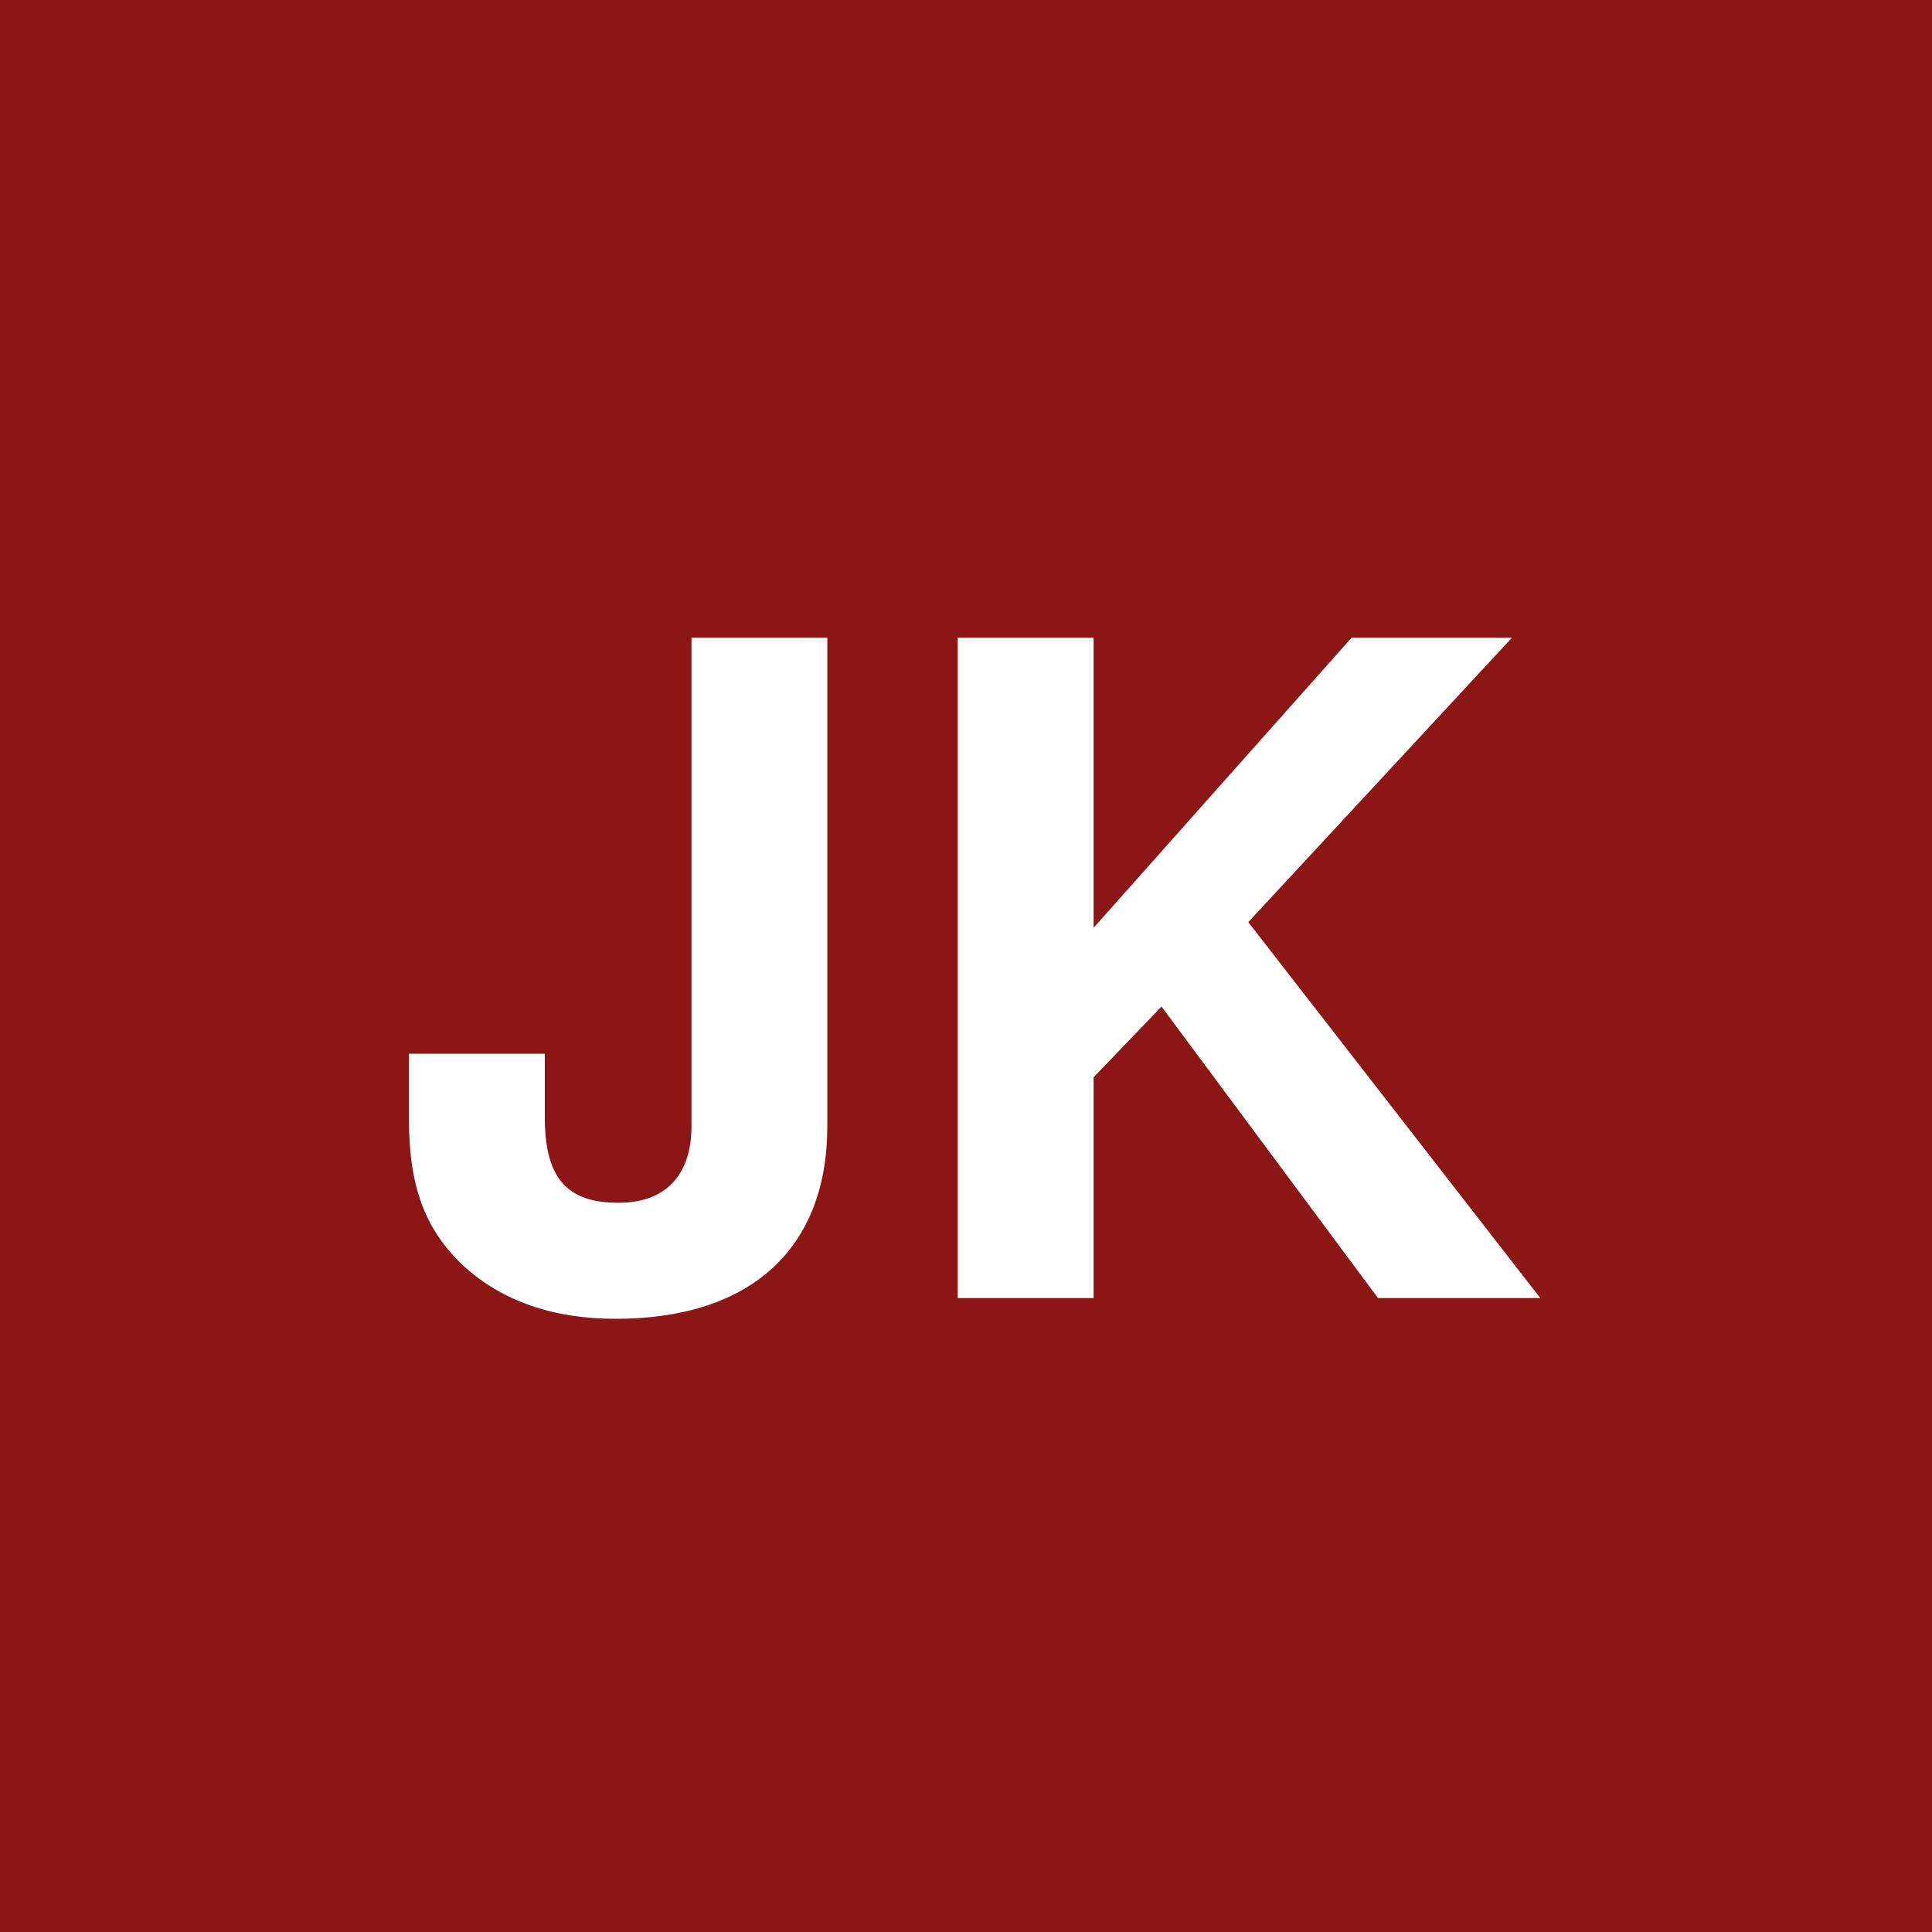
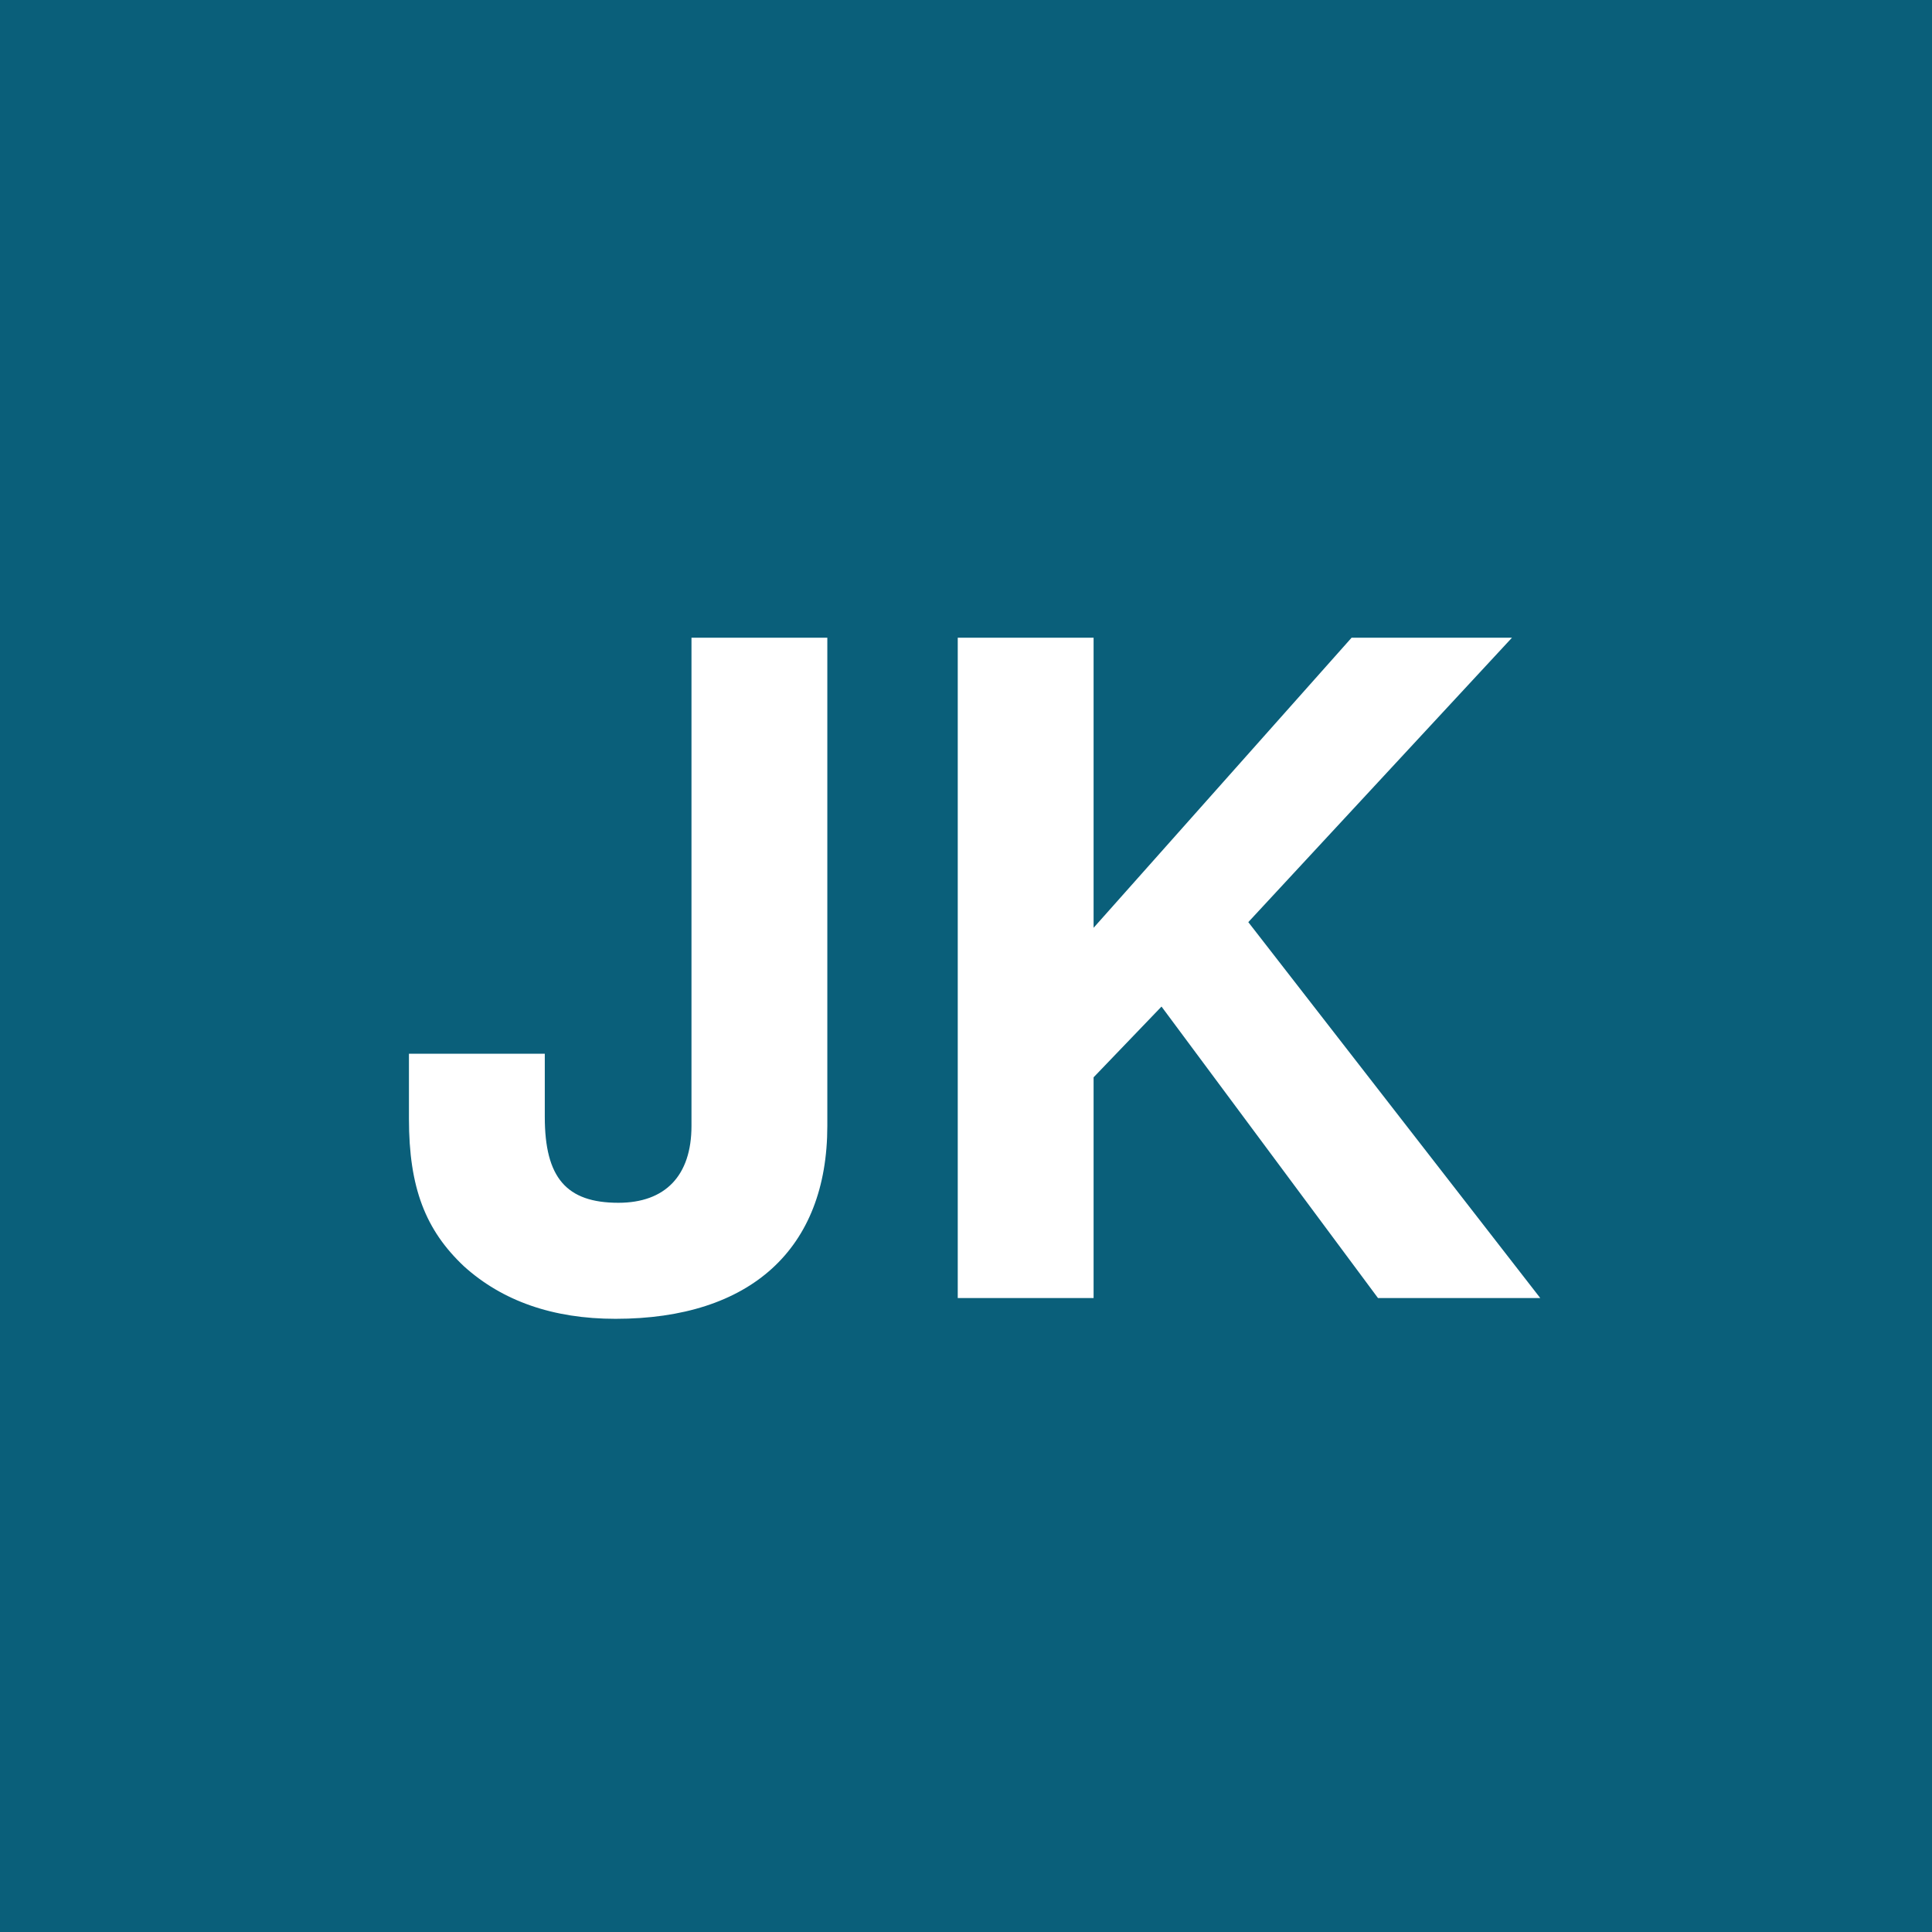
<svg xmlns="http://www.w3.org/2000/svg" viewBox="0 0 64 64">
-   <rect width="64" height="64" fill="#8c1515" />
+   <rect width="64" height="64" fill="#0a5f7a" />
  <text x="32" y="43" text-anchor="middle" font-family="Helvetica,Arial,sans-serif" font-size="30" font-weight="700" fill="#fff">JK</text>
</svg>
